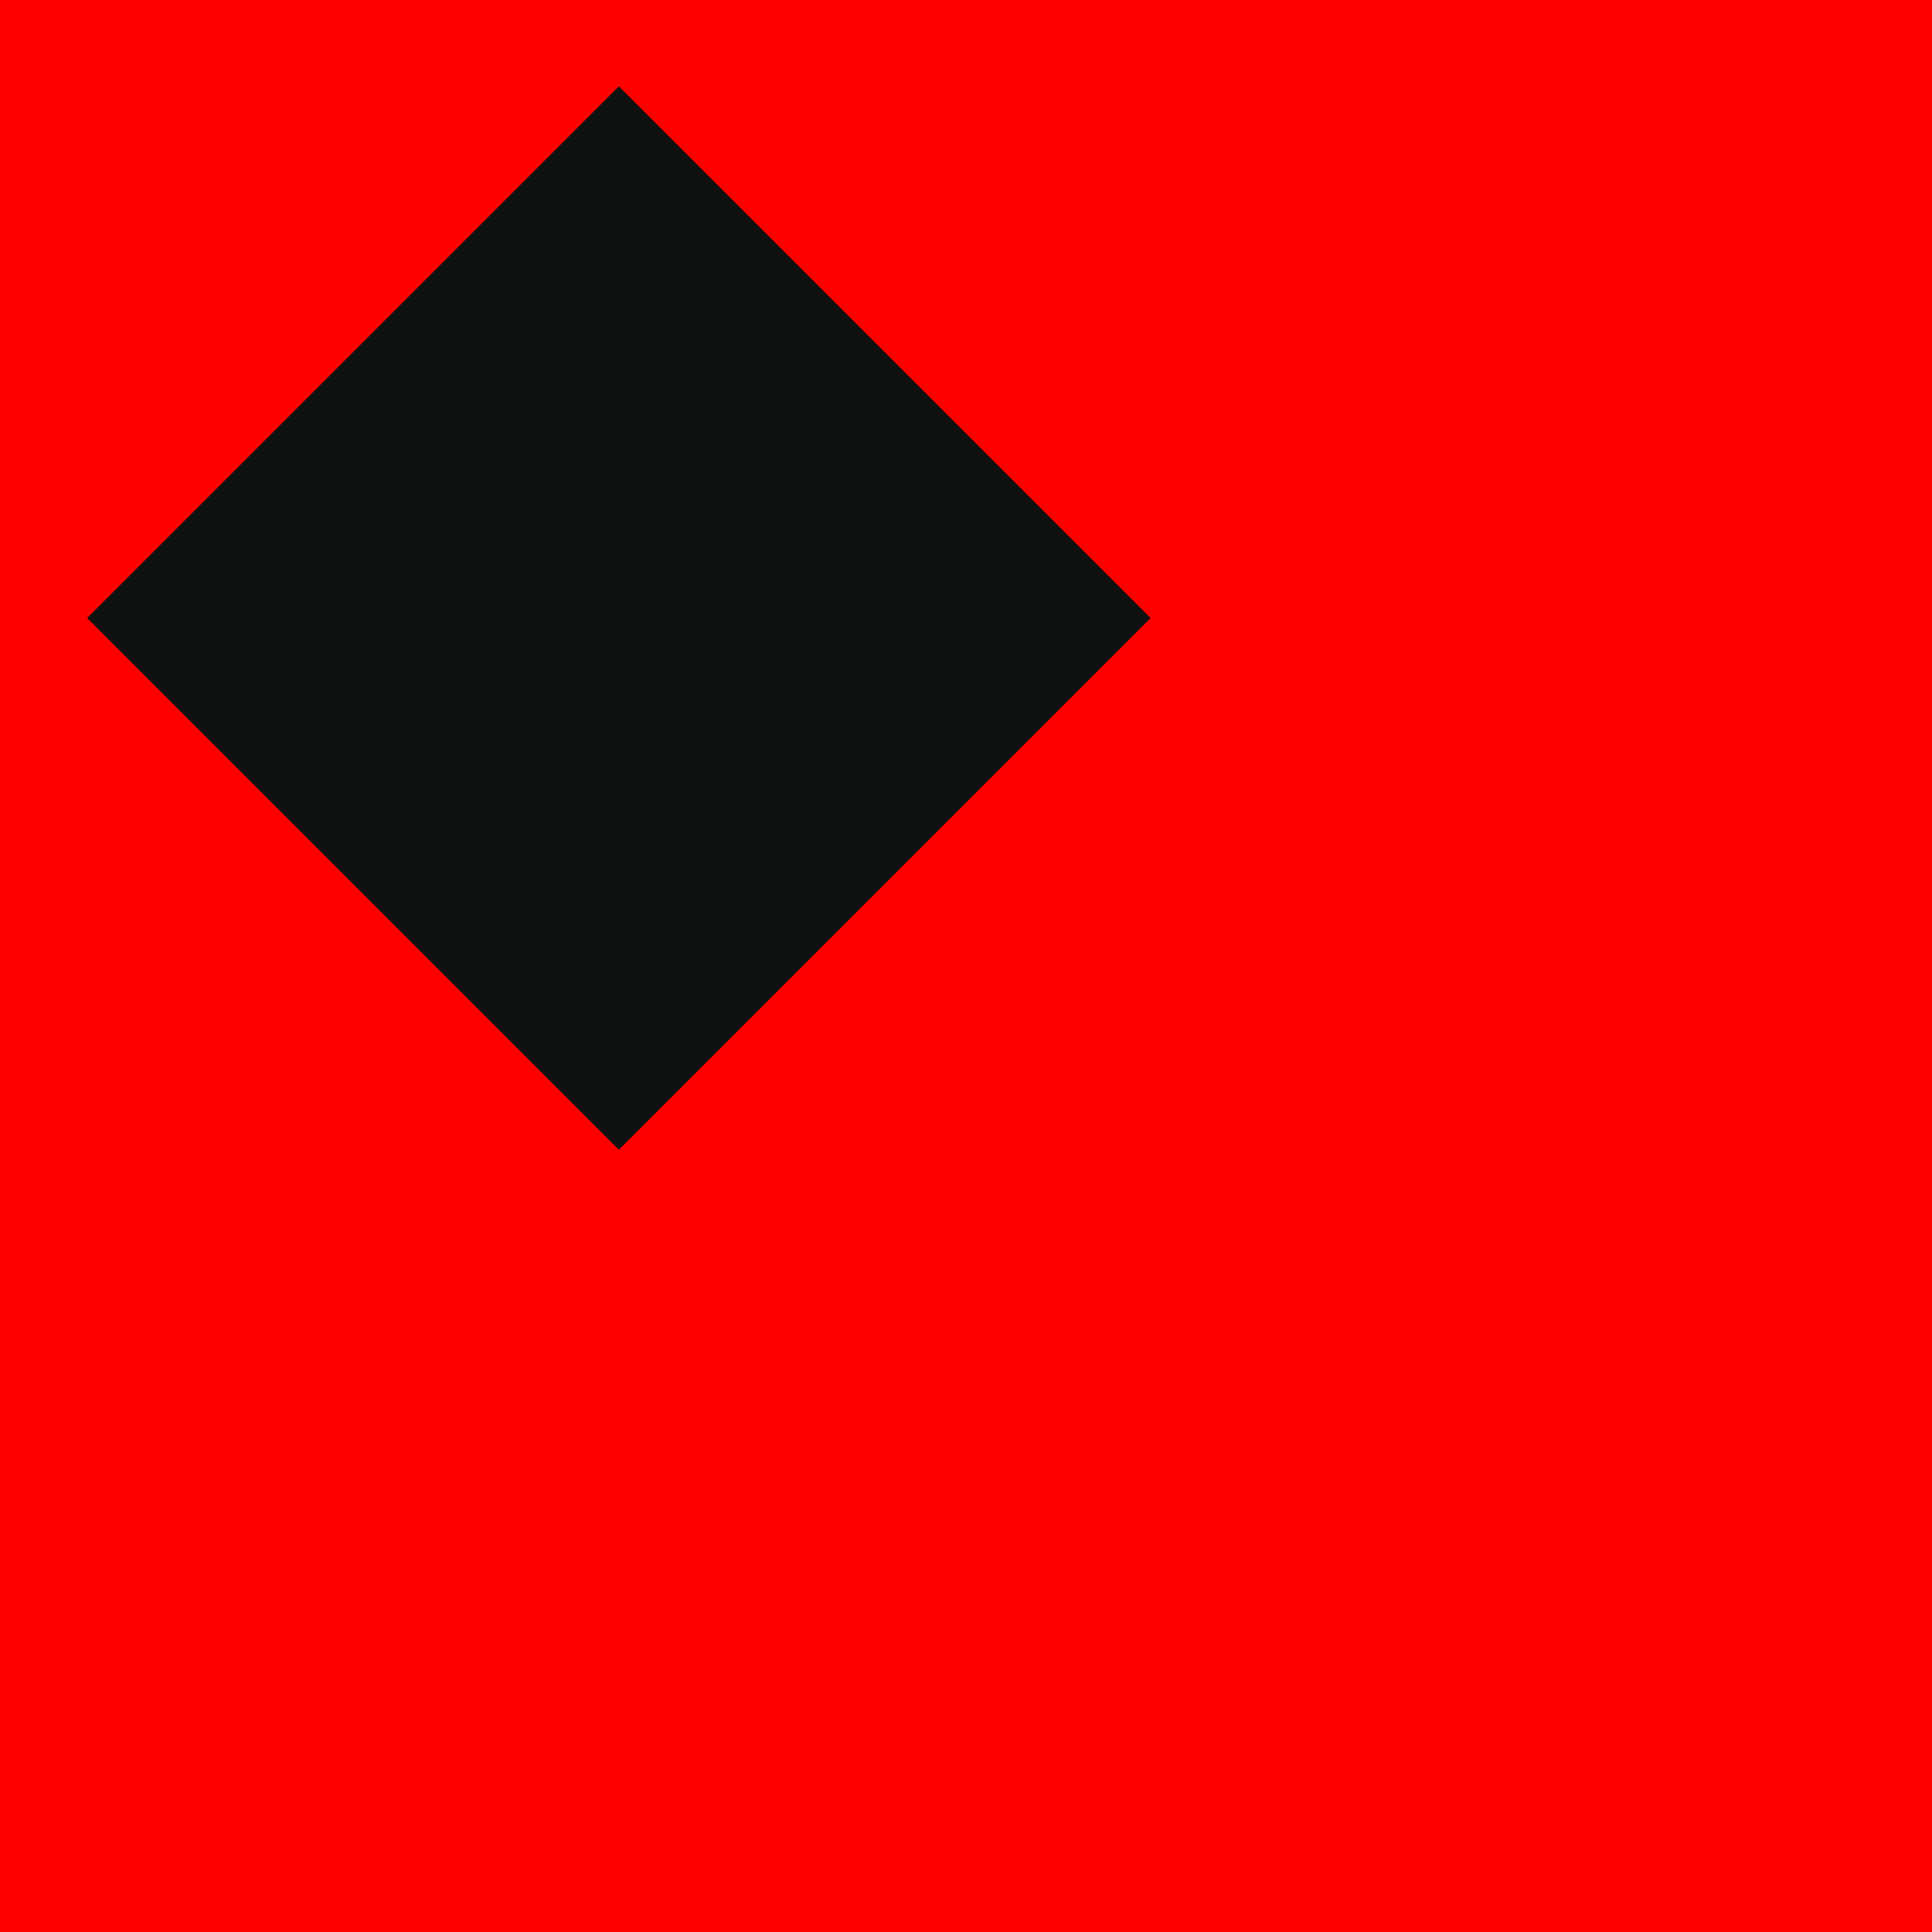
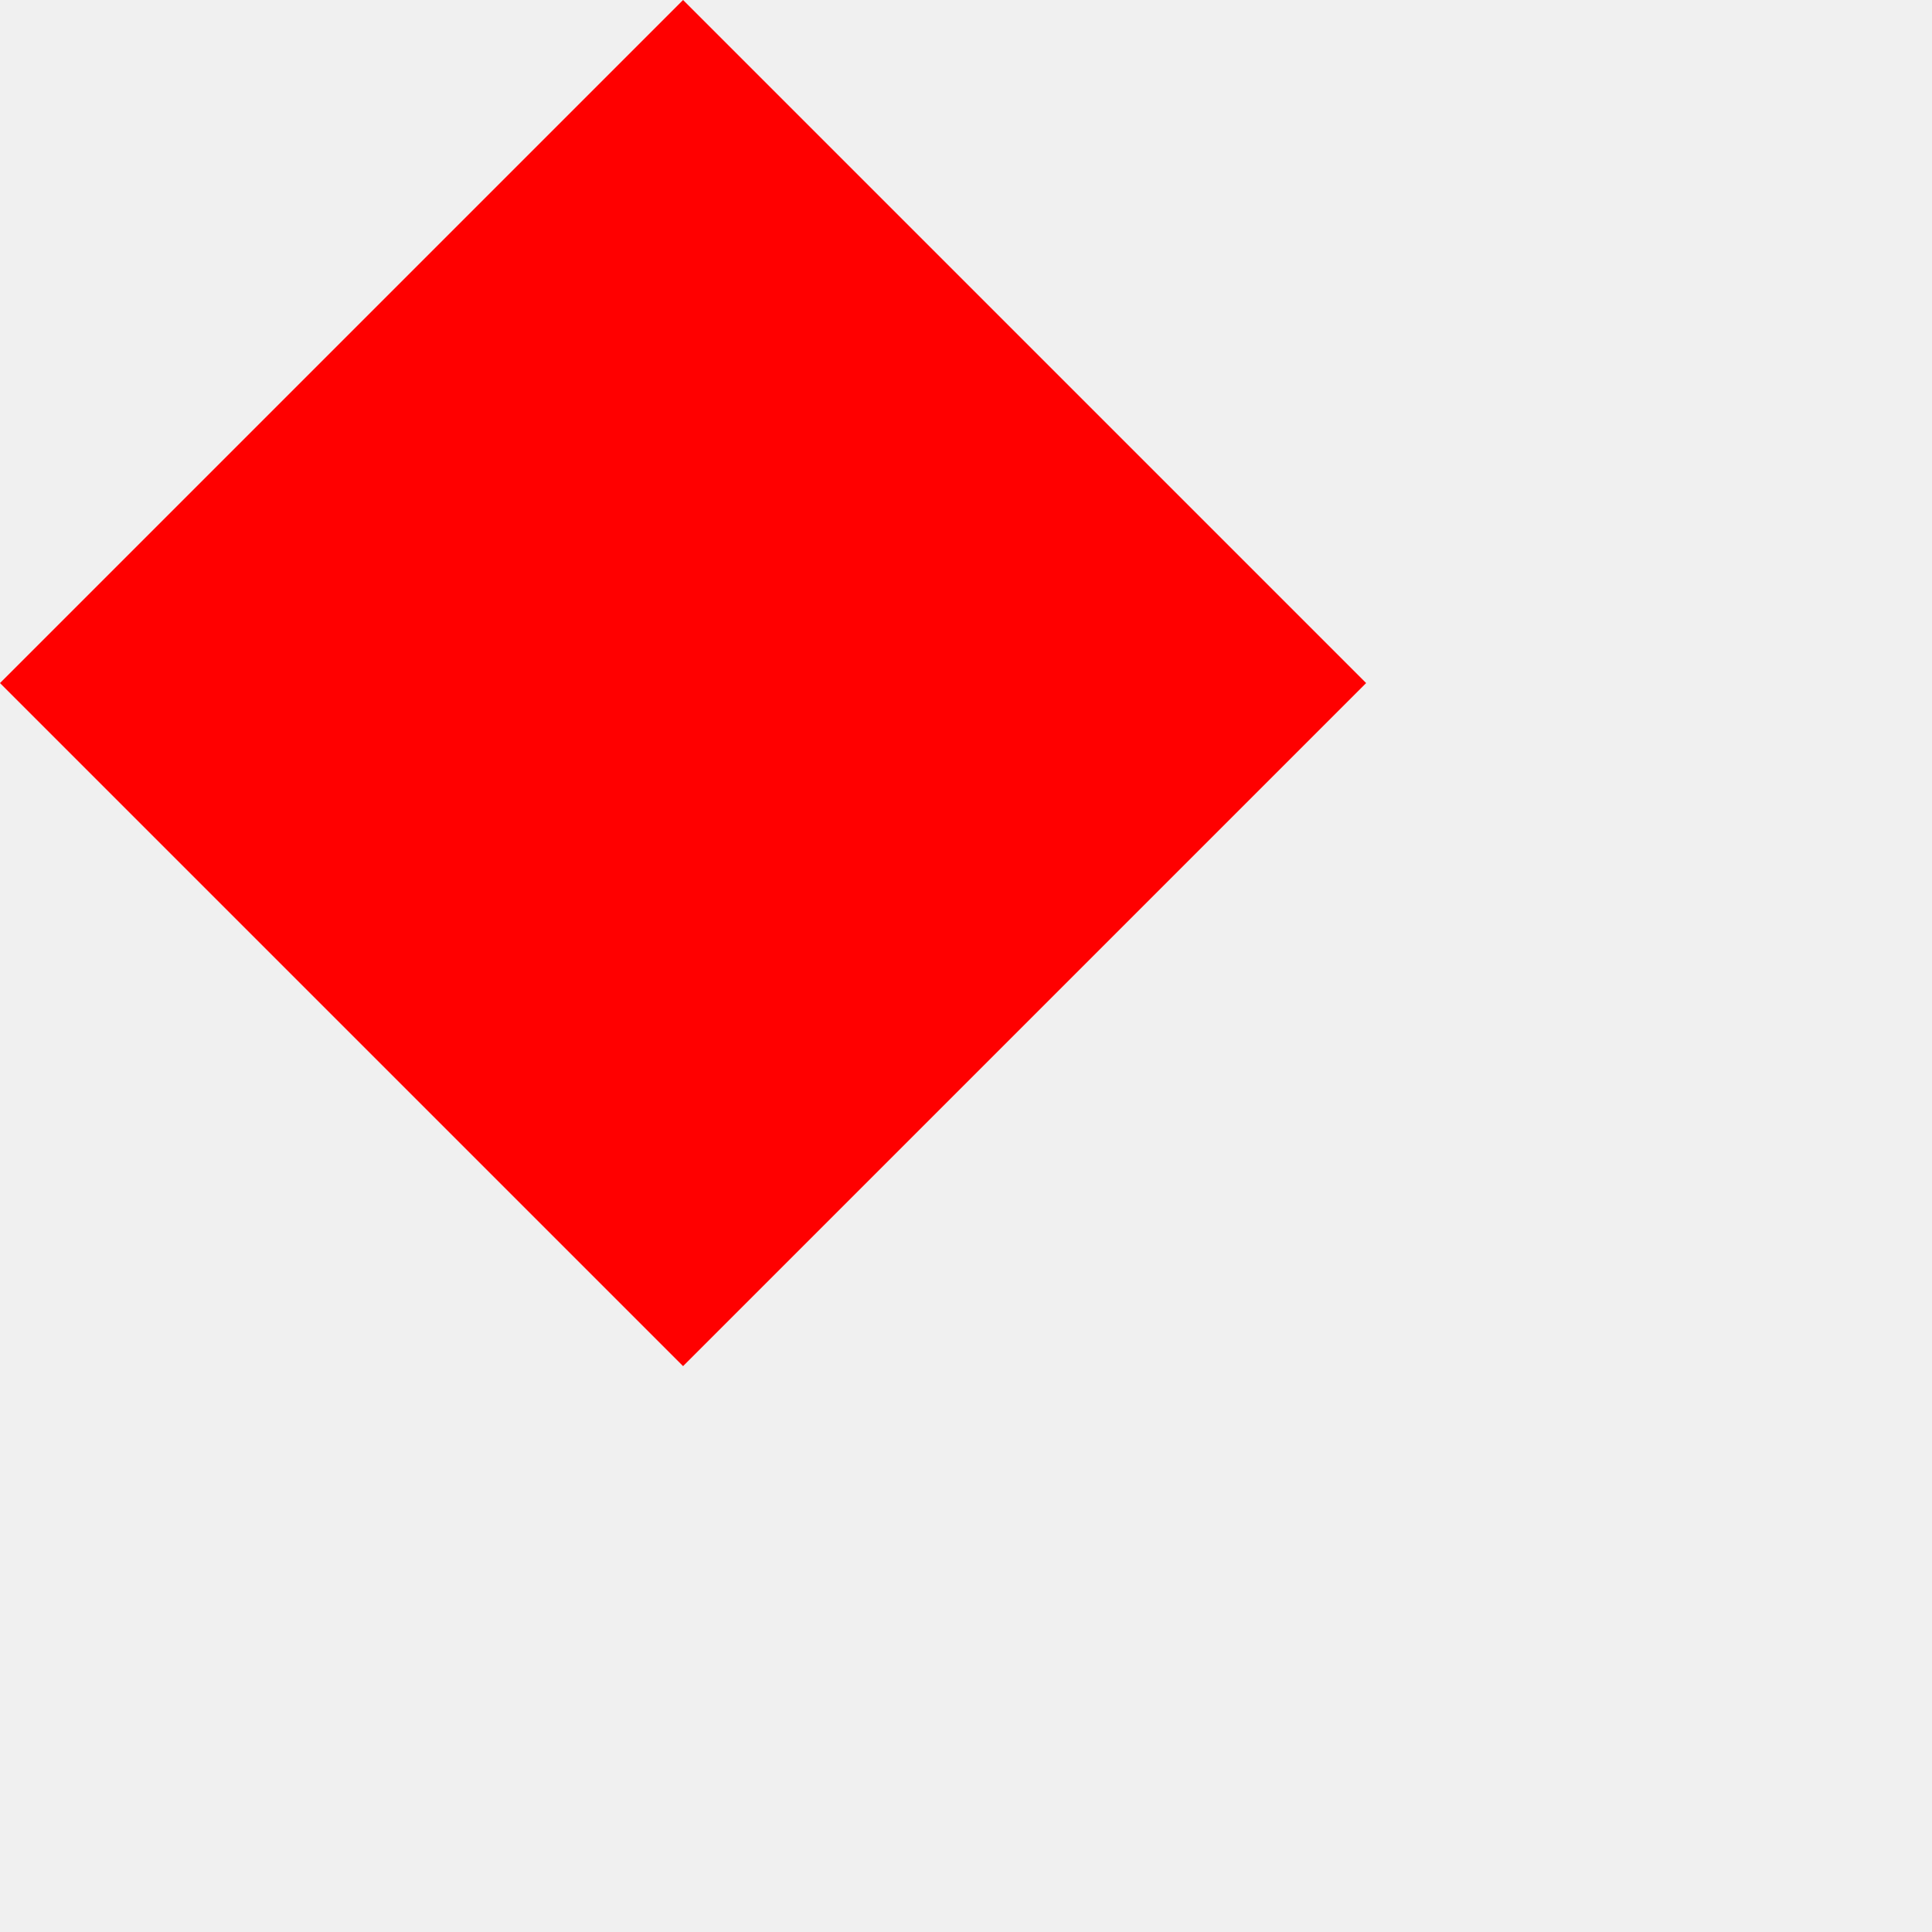
<svg xmlns="http://www.w3.org/2000/svg" width="1000" height="1000" viewBox="0 0 1000 1000" fill="none">
-   <g clip-path="url(#clip0_3178_512)">
-     <mask id="mask0_3178_512" style="mask-type:luminance" maskUnits="userSpaceOnUse" x="0" y="0" width="1000" height="1000">
-       <path d="M1000 0H0V1000H1000V0Z" fill="white" />
-     </mask>
-     <g mask="url(#mask0_3178_512)">
-       <mask id="mask1_3178_512" style="mask-type:luminance" maskUnits="userSpaceOnUse" x="0" y="0" width="1000" height="1000">
-         <path d="M1000 0H0V1000H1000V0Z" fill="white" />
-       </mask>
-       <g mask="url(#mask1_3178_512)">
-         <path d="M1000 0H0V1000H1000V0Z" fill="#FF0000" />
-         <path d="M320.317 44.694L45.109 319.902L320.318 595.111L595.526 319.903L320.317 44.694Z" fill="#0F1010" />
-       </g>
-     </g>
+   <g clip-path="url(#clip0_3218_9580)">
+     <path d="M353.553 9.56509e-05L0 353.553L353.554 707.107L707.107 353.554L353.553 9.56509e-05Z" fill="#FF0000" />
  </g>
  <defs>
-     <clipPath id="clip0_3178_512">
+     <clipPath id="clip0_3218_9580">
      <rect width="1000" height="1000" fill="white" />
    </clipPath>
  </defs>
</svg>
